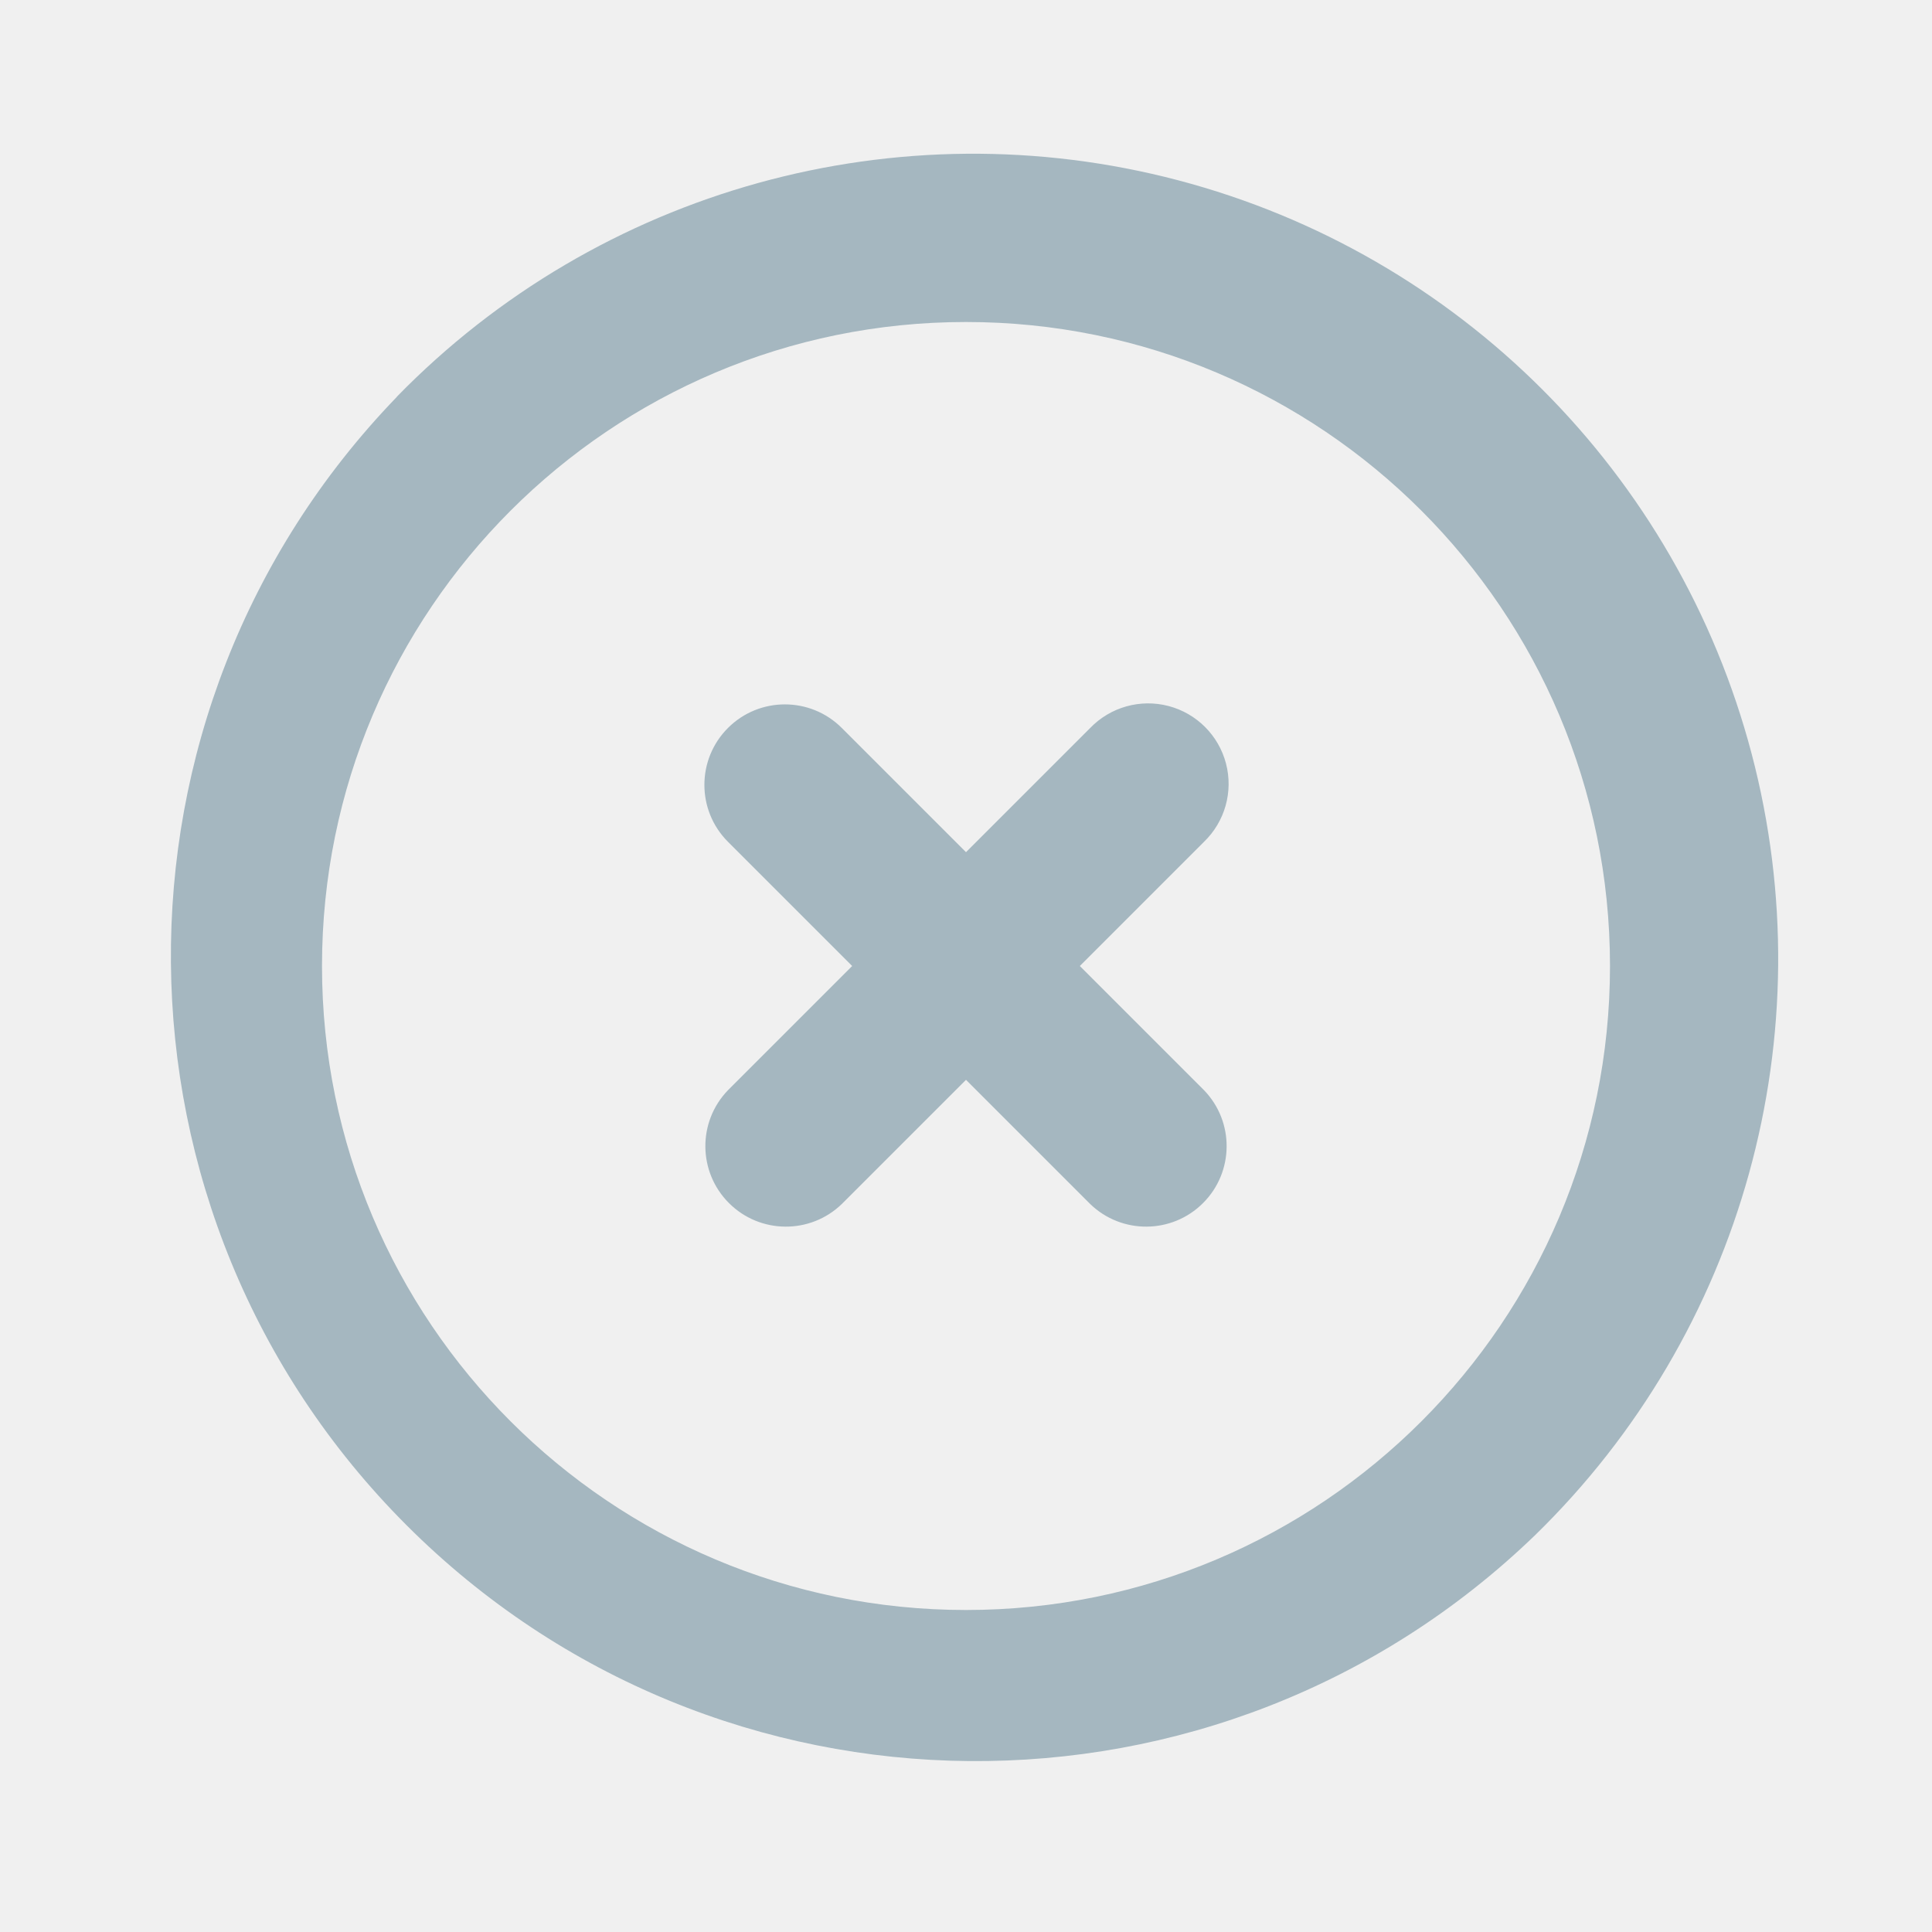
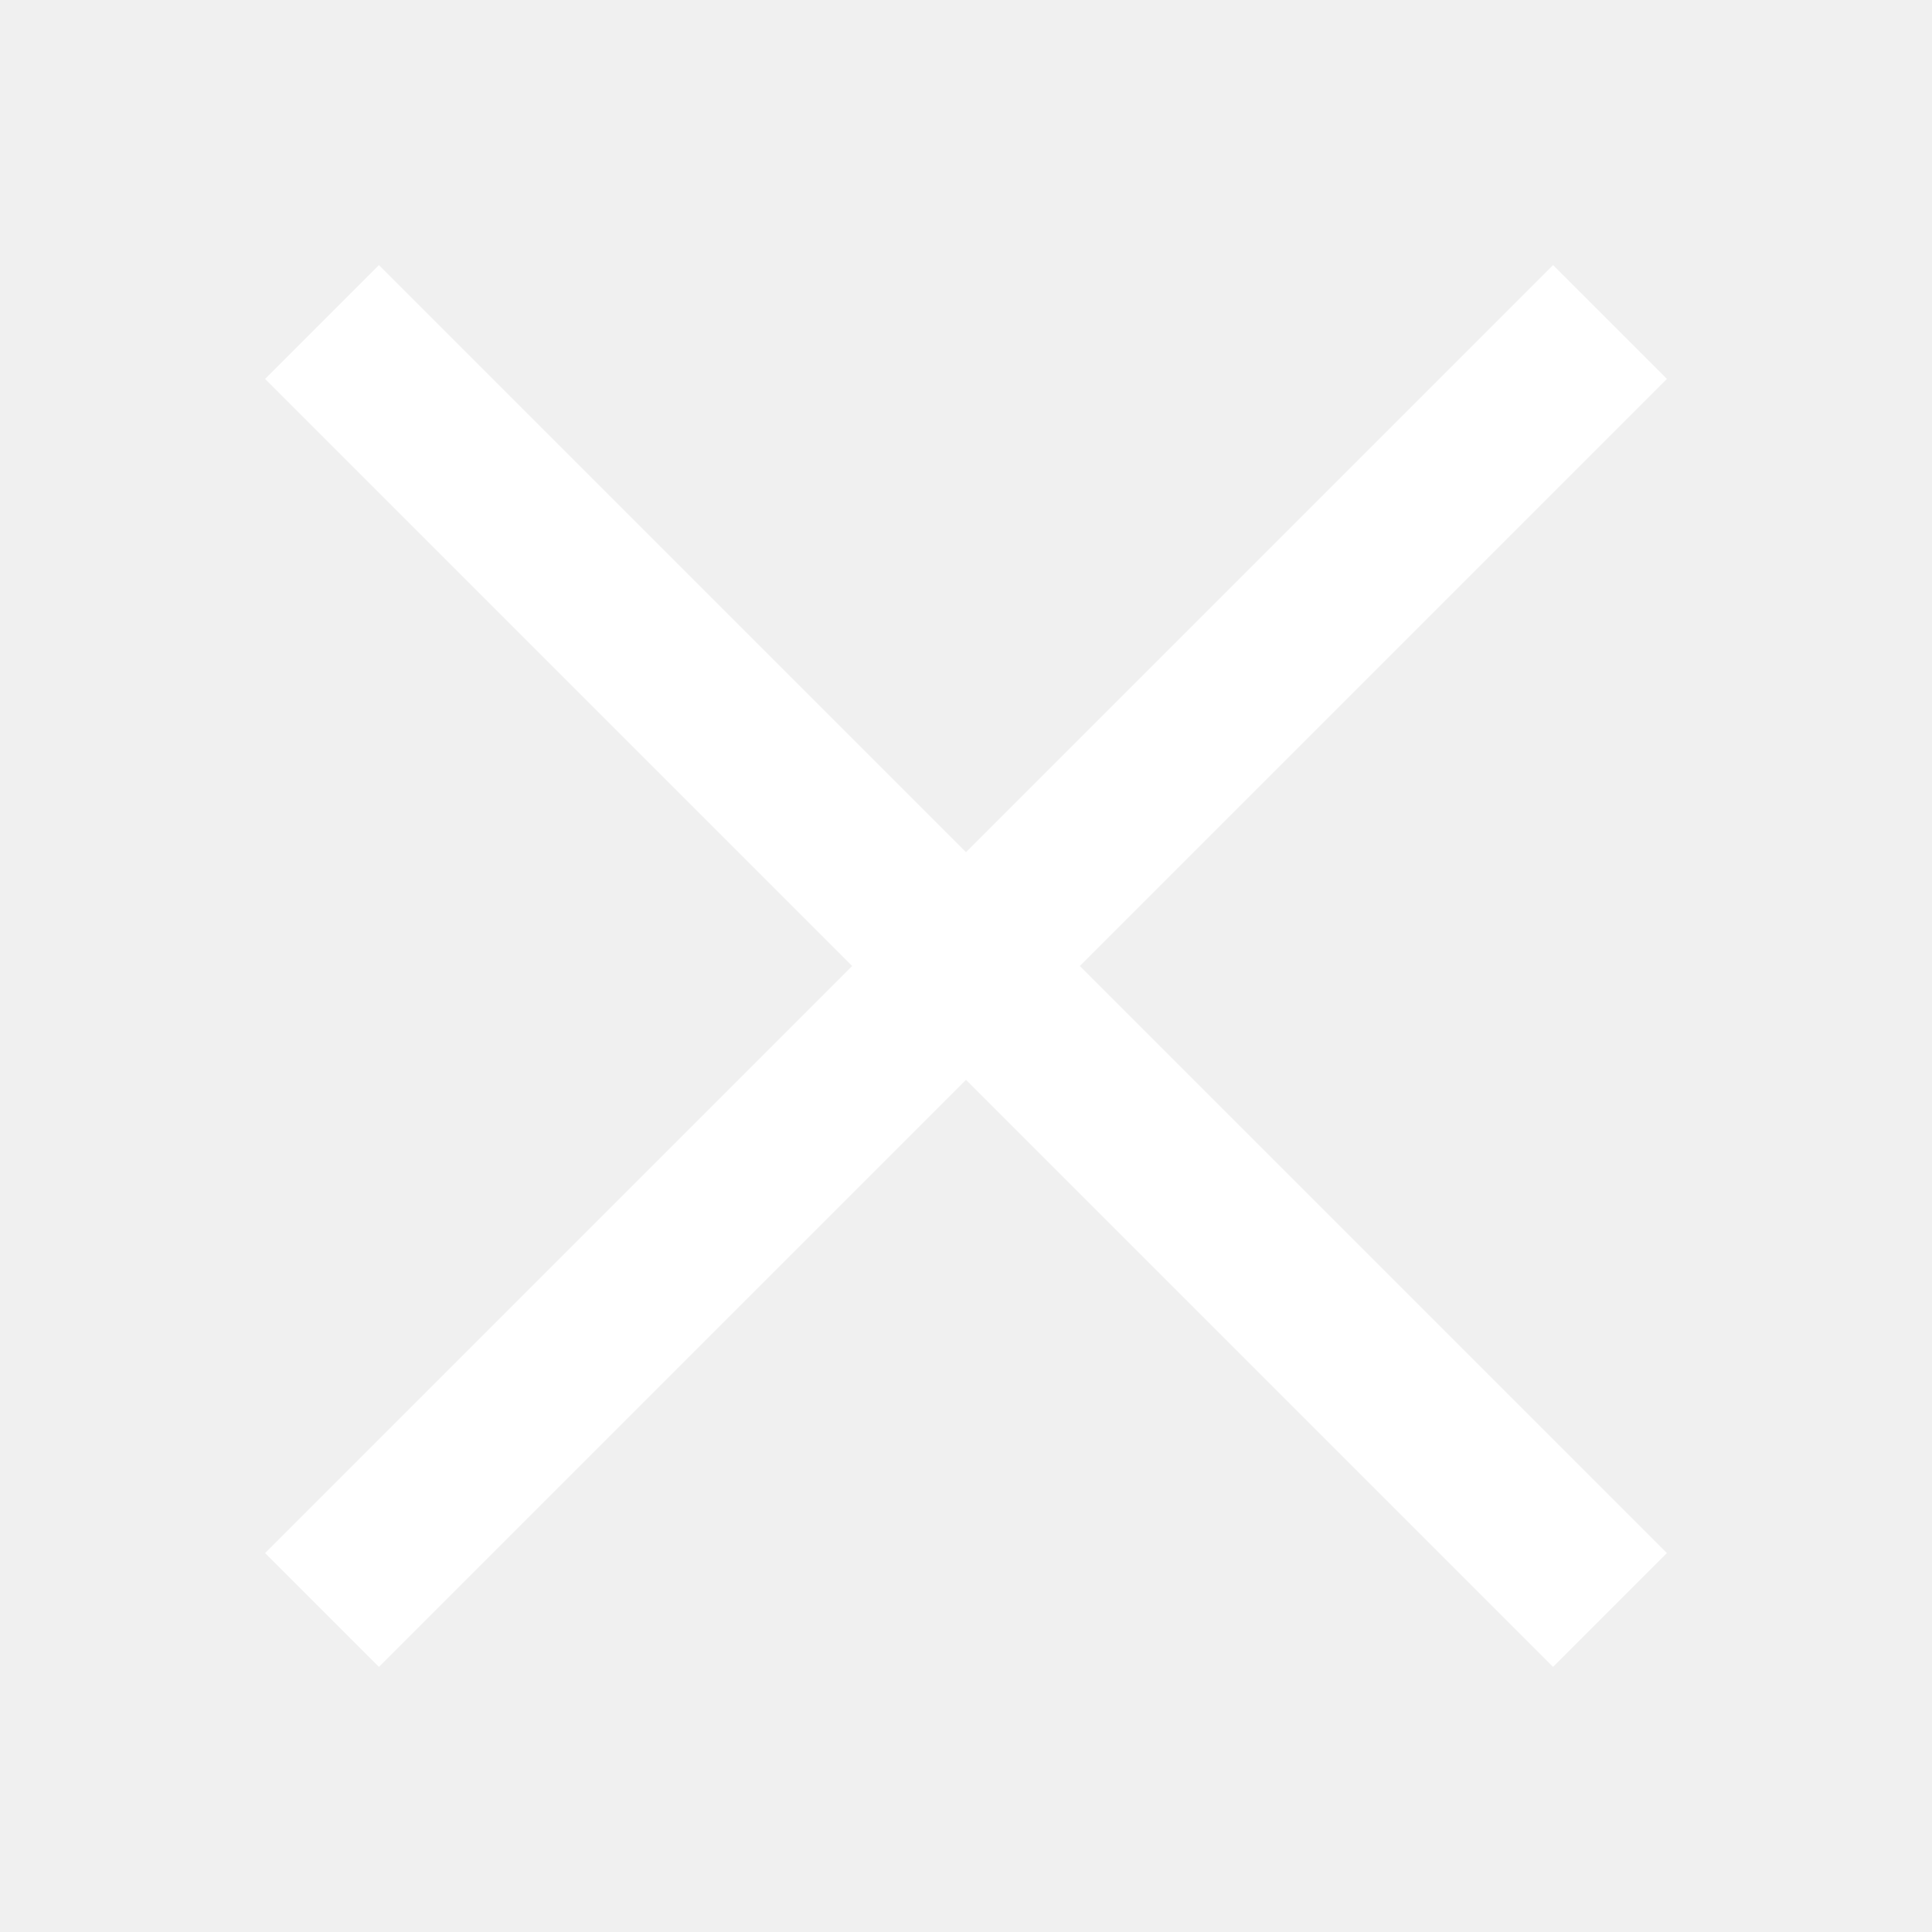
<svg xmlns="http://www.w3.org/2000/svg" width="24" height="24" fill="none" viewBox="0 0 24 24">
  <g class="24x24/Outline/close">
-     <path fill="#A5B7C0" fill-rule="evenodd" d="M12 4a8 8 0 1 0 0 16 8 8 0 0 0 0-16Zm-7.071.929A10 10 0 1 1 19.07 19.07 10 10 0 0 1 4.93 4.93Zm4.114 4.114a1 1 0 0 1 1.414 0L12 10.586l1.543-1.543a1 1 0 1 1 1.414 1.414L13.414 12l1.543 1.543a1 1 0 0 1-1.414 1.414L12 13.414l-1.543 1.543a1 1 0 0 1-1.414-1.414L10.586 12l-1.543-1.543a1 1 0 0 1 0-1.414Z" class="Primary" clip-rule="evenodd" />
+     <path fill="#fff" fill-rule="evenodd" d="m12 13.414 7.293 7.293 1.414-1.414L13.414 12l7.293-7.293-1.414-1.414L12 10.586 4.707 3.293 3.293 4.707 10.586 12l-7.293 7.293 1.414 1.414L12 13.414Z" class="Primary" clip-rule="evenodd" />
  </g>
</svg>
